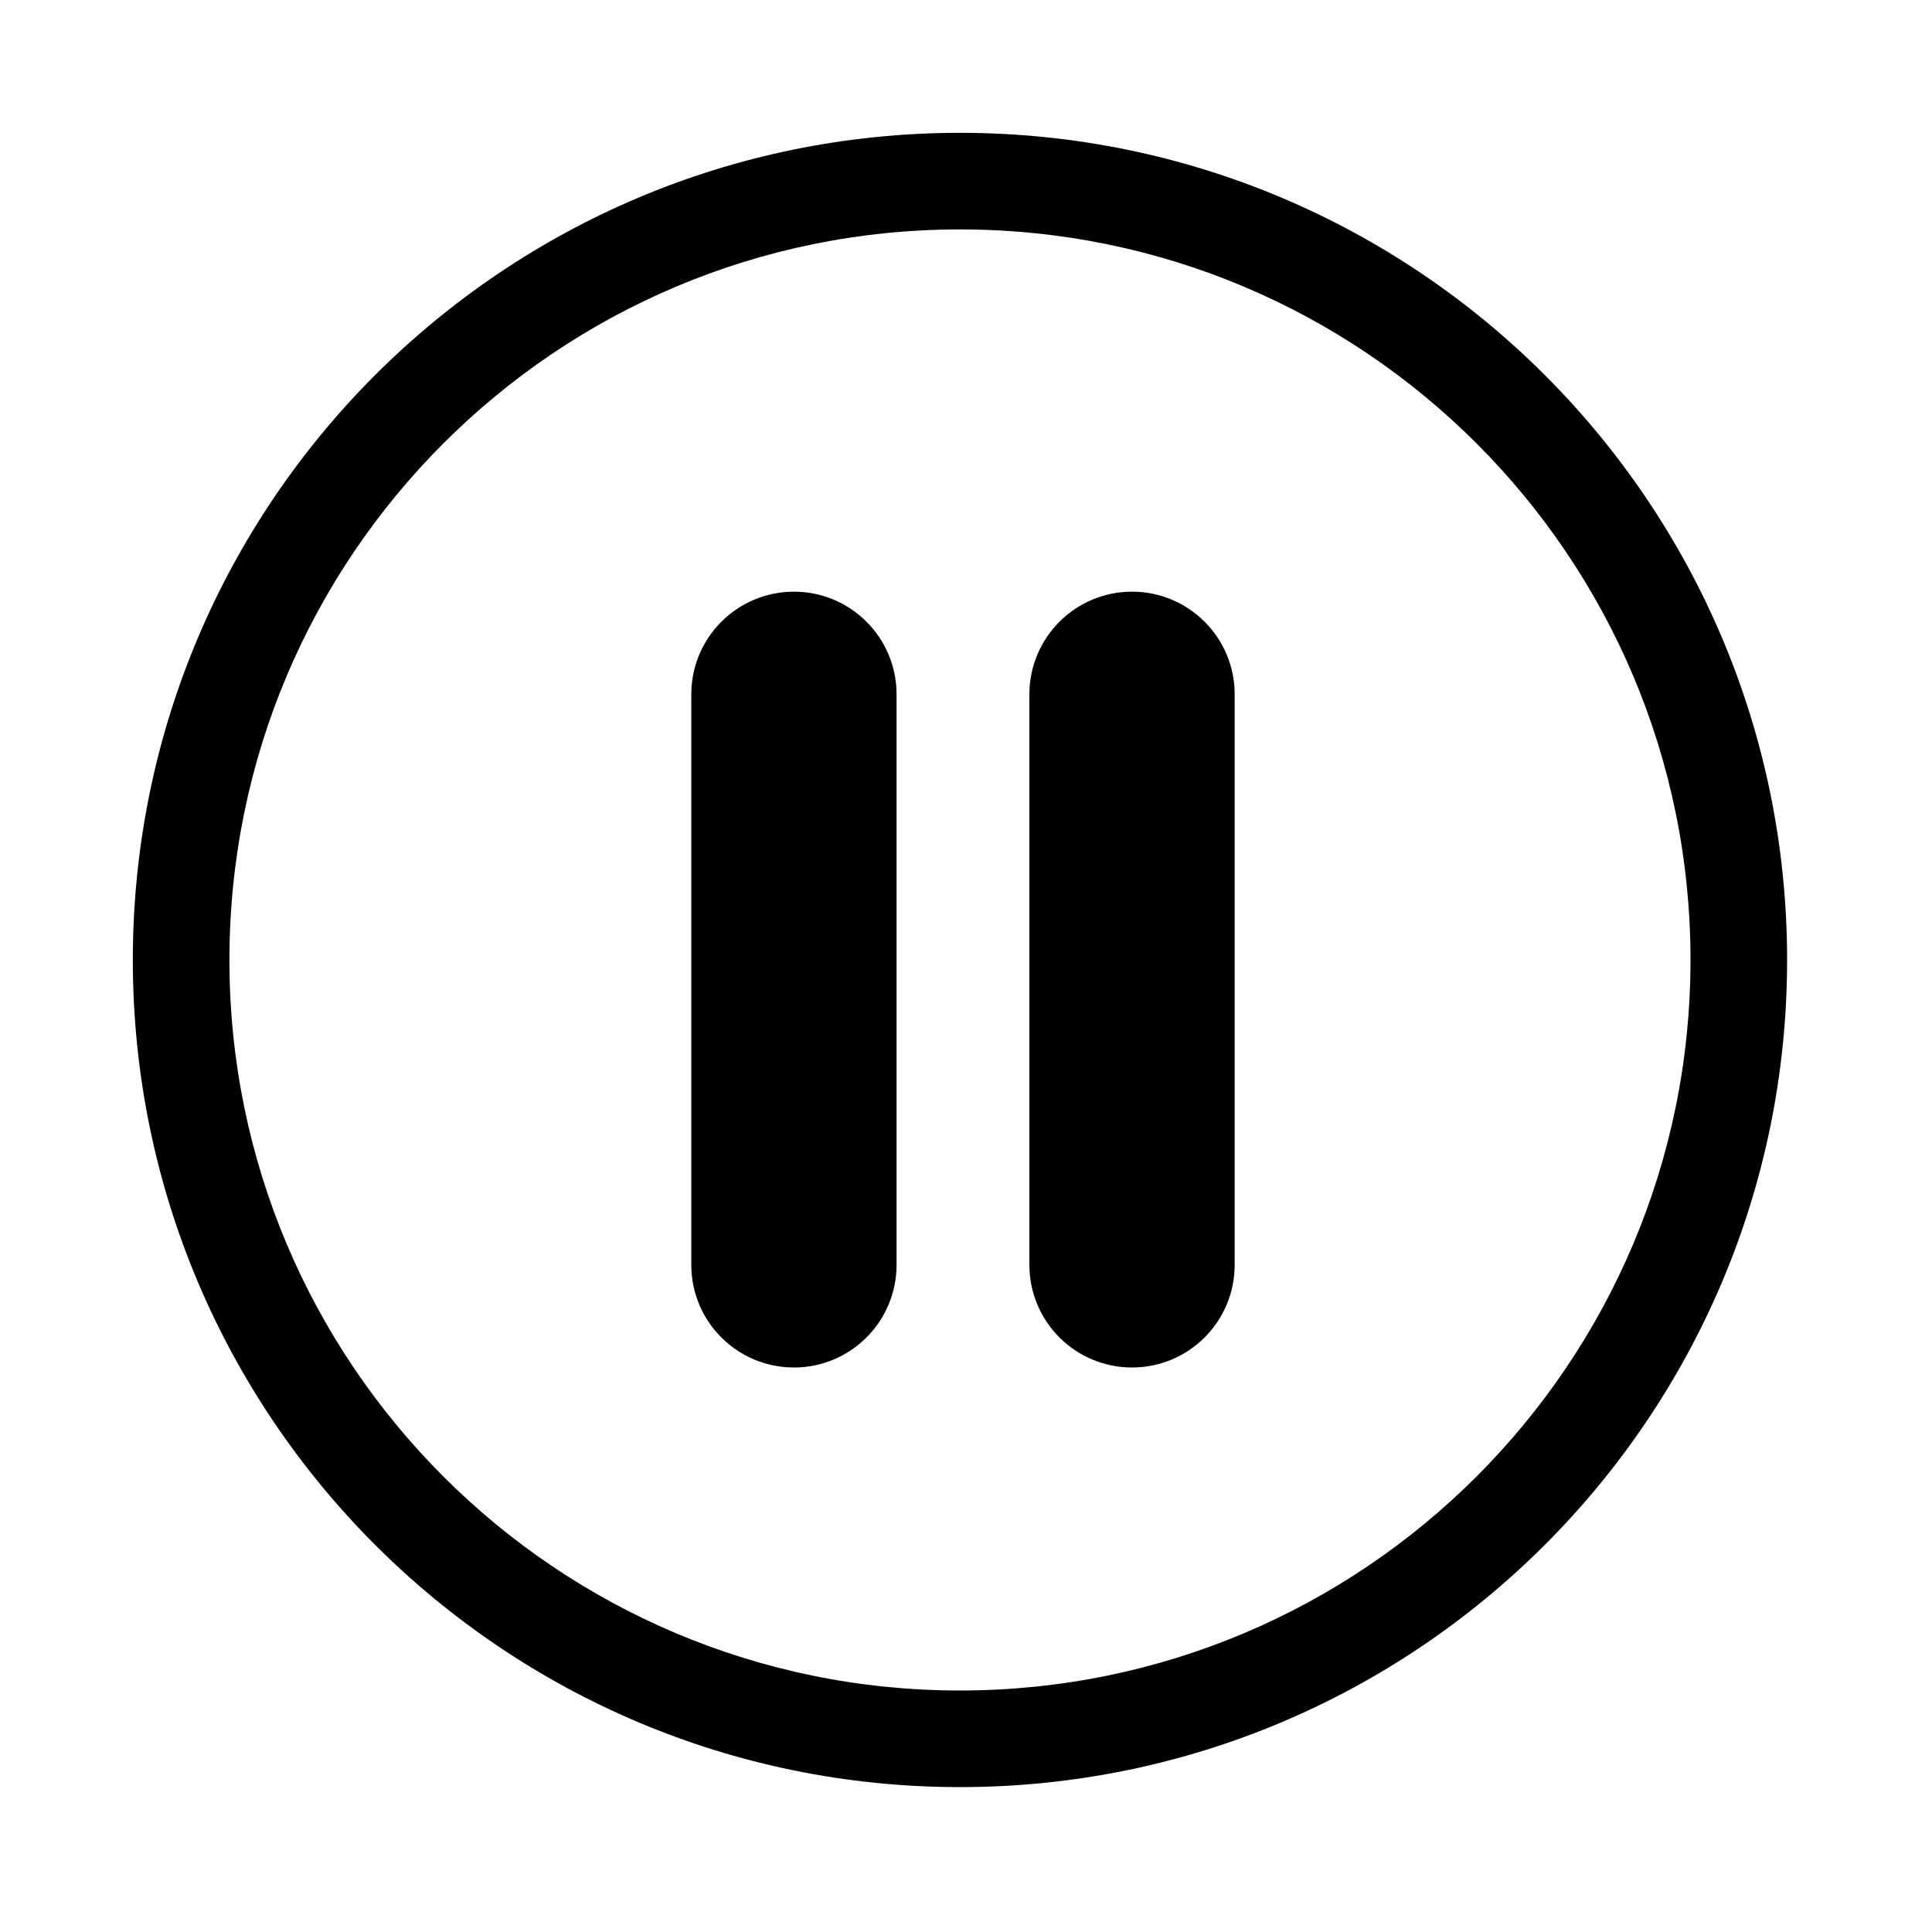
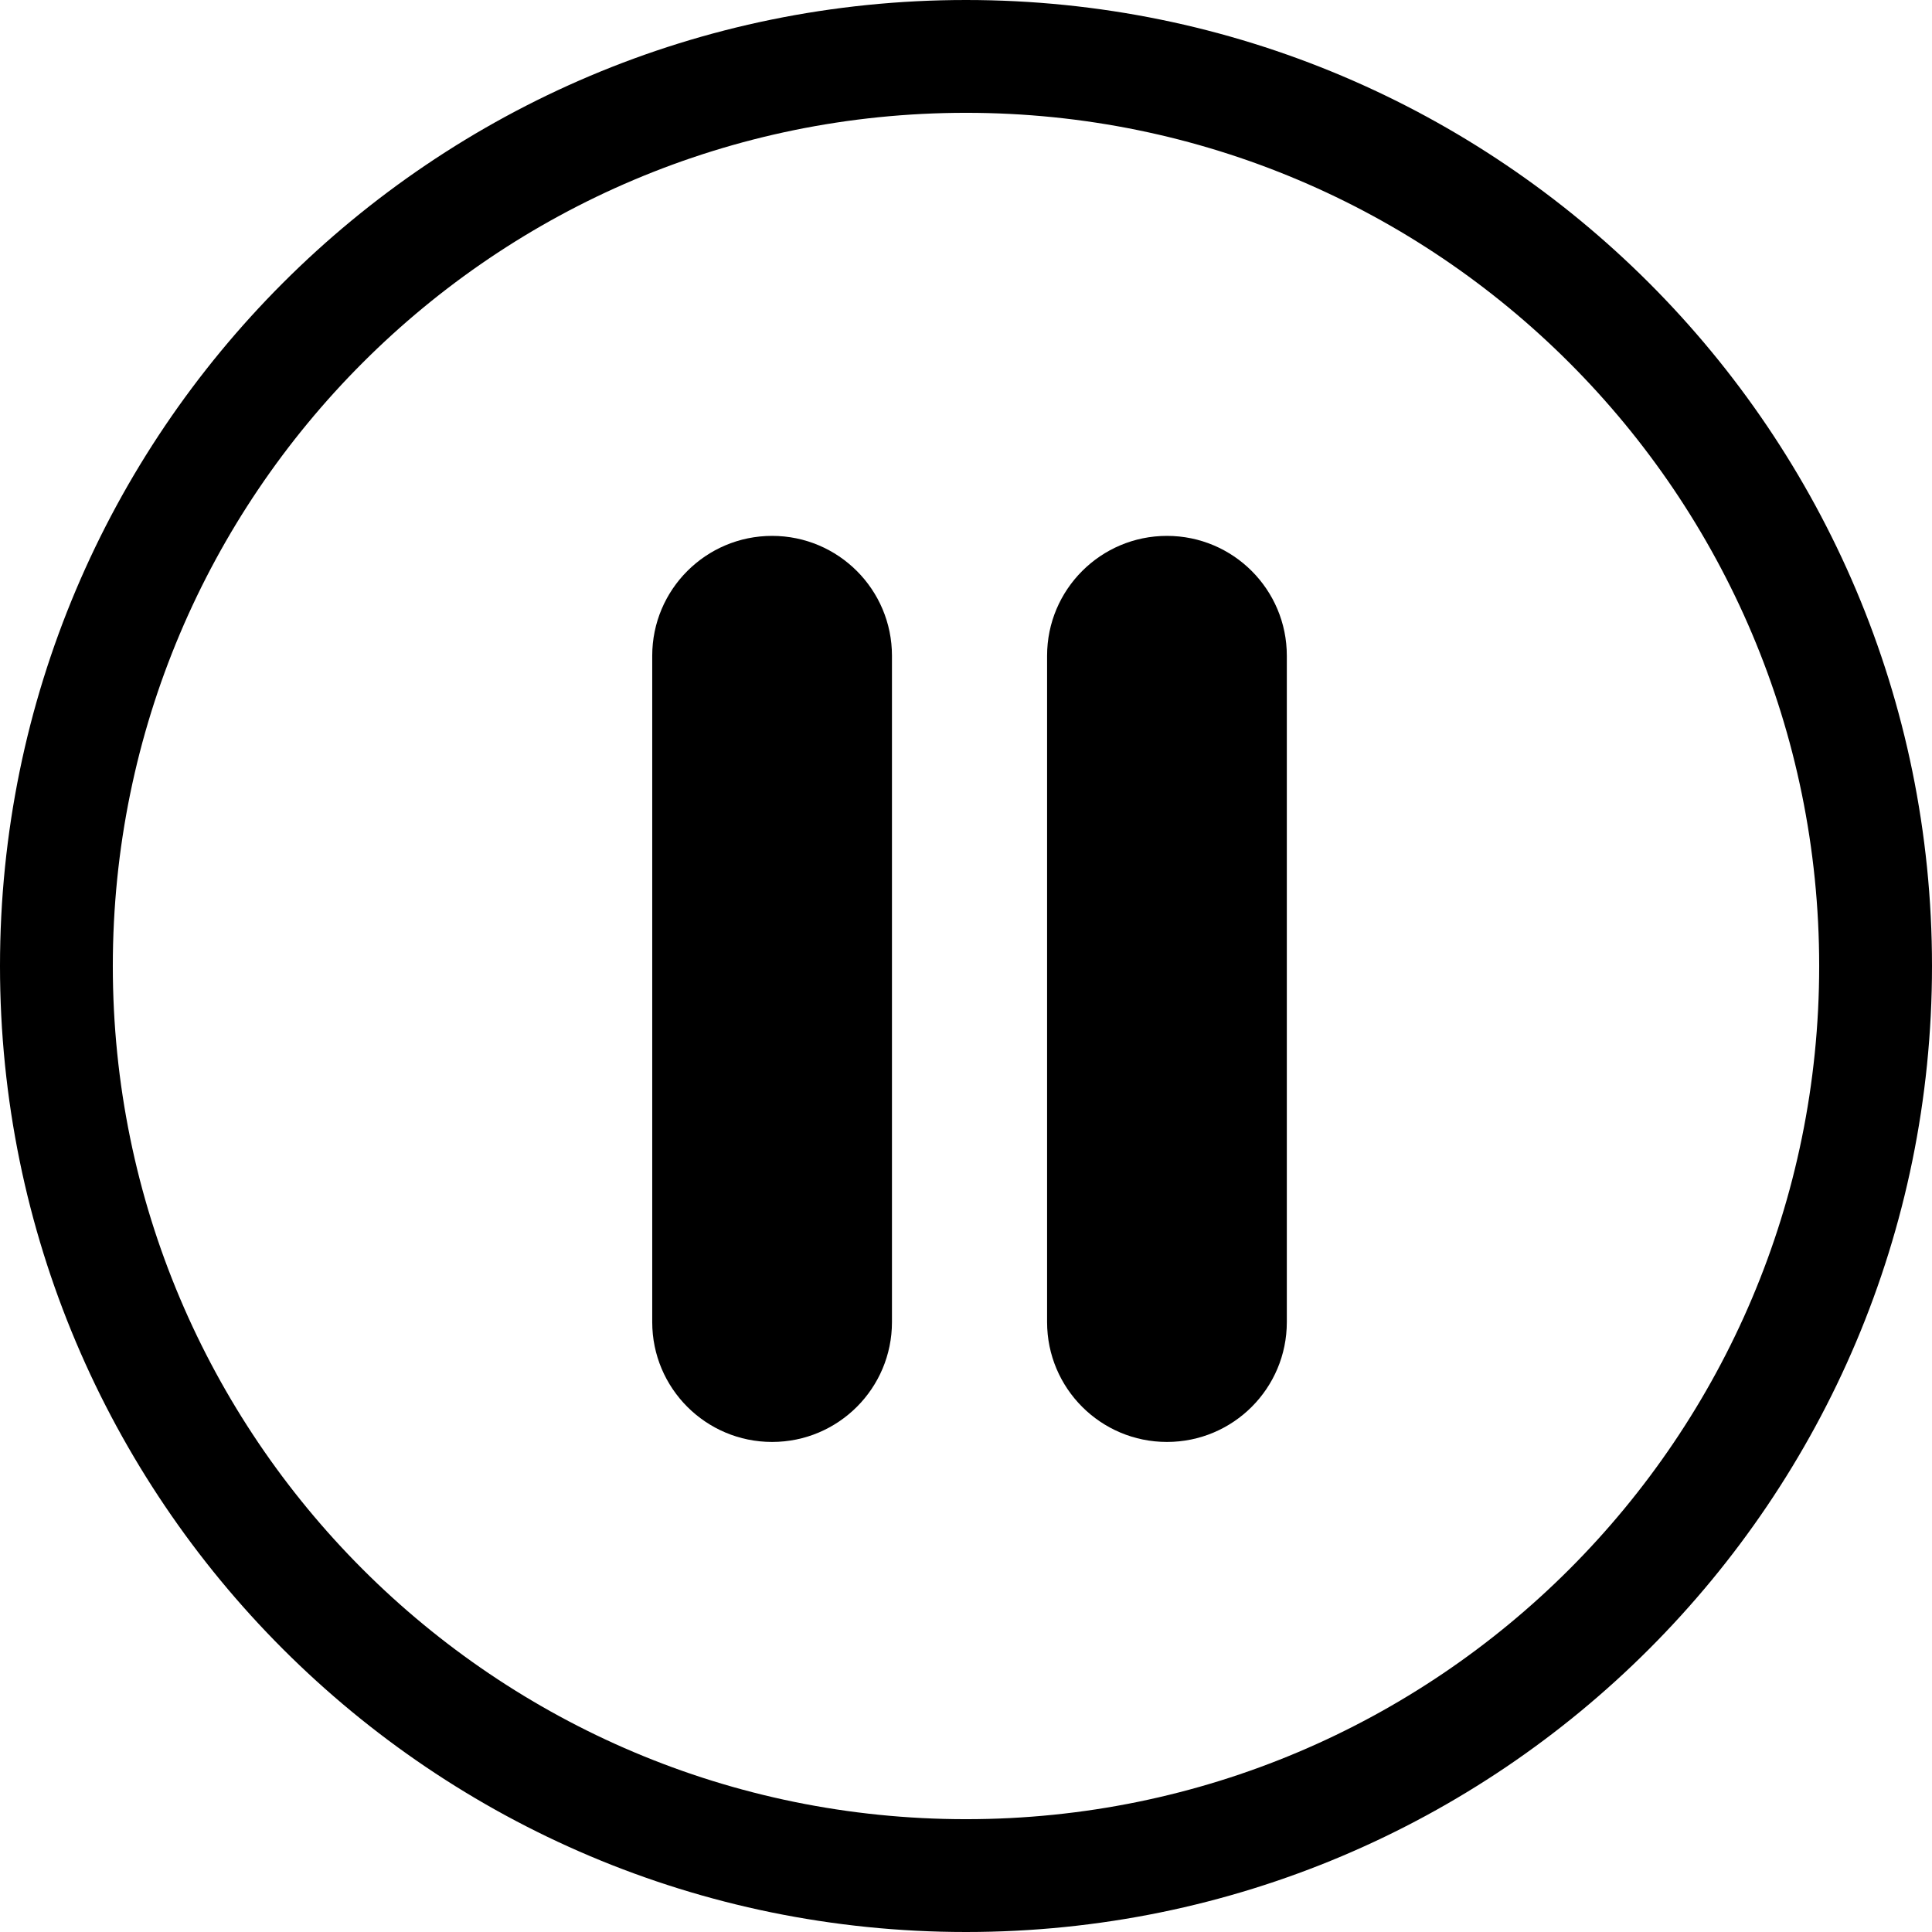
- <svg xmlns="http://www.w3.org/2000/svg" version="1.1" x="0px" y="0px" viewBox="0 0 80 80" enable-background="new 0 0 80 80" xml:space="preserve">
-   <g>
-     <path d="M39.75,5.5C20.834,5.5,5.5,20.834,5.5,39.75C5.5,58.666,20.834,74,39.75,74C58.666,74,74,58.666,74,39.75   C74,20.834,58.666,5.5,39.75,5.5z M39.75,70C23.043,70,9.5,56.457,9.5,39.75C9.5,23.043,23.043,9.5,39.75,9.5   C56.457,9.5,70,23.043,70,39.75C70,56.457,56.457,70,39.75,70z" />
-     <path d="M37.125,52.375c0,2.348-1.903,4.25-4.25,4.25l0,0c-2.347,0-4.25-1.902-4.25-4.25V28.75c0-2.347,1.903-4.25,4.25-4.25l0,0   c2.347,0,4.25,1.903,4.25,4.25V52.375z" />
-     <path d="M51.125,52.375c0,2.348-1.902,4.25-4.25,4.25l0,0c-2.348,0-4.25-1.902-4.25-4.25V28.75c0-2.347,1.902-4.25,4.25-4.25l0,0   c2.348,0,4.25,1.903,4.25,4.25V52.375z" />
+ <svg xmlns="http://www.w3.org/2000/svg" viewBox="0 0 68.5 68.5">
+   <g id="g830" transform="translate(-5.5,-5.5)">
+     <path d="M 39.75,5.5 C 20.834,5.5 5.5,20.834 5.5,39.75 5.5,58.666 20.834,74 39.75,74 58.666,74 74,58.666 74,39.75 74,20.834 58.666,5.5 39.75,5.5 Z m 0,64.5 C 23.043,70 9.5,56.457 9.5,39.75 9.5,23.043 23.043,9.5 39.75,9.5 56.457,9.5 70,23.043 70,39.75 70,56.457 56.457,70 39.75,70 Z" id="path824" />
+     <path d="m 37.125,52.375 c 0,2.348 -1.903,4.25 -4.25,4.25 v 0 c -2.347,0 -4.25,-1.902 -4.25,-4.25 V 28.75 c 0,-2.347 1.903,-4.25 4.25,-4.25 v 0 c 2.347,0 4.25,1.903 4.25,4.25 z" id="path826" />
+     <path d="m 51.125,52.375 c 0,2.348 -1.902,4.25 -4.25,4.25 v 0 c -2.348,0 -4.25,-1.902 -4.25,-4.25 V 28.75 c 0,-2.347 1.902,-4.25 4.25,-4.25 v 0 c 2.348,0 4.25,1.903 4.25,4.25 z" id="path828" />
  </g>
</svg>
